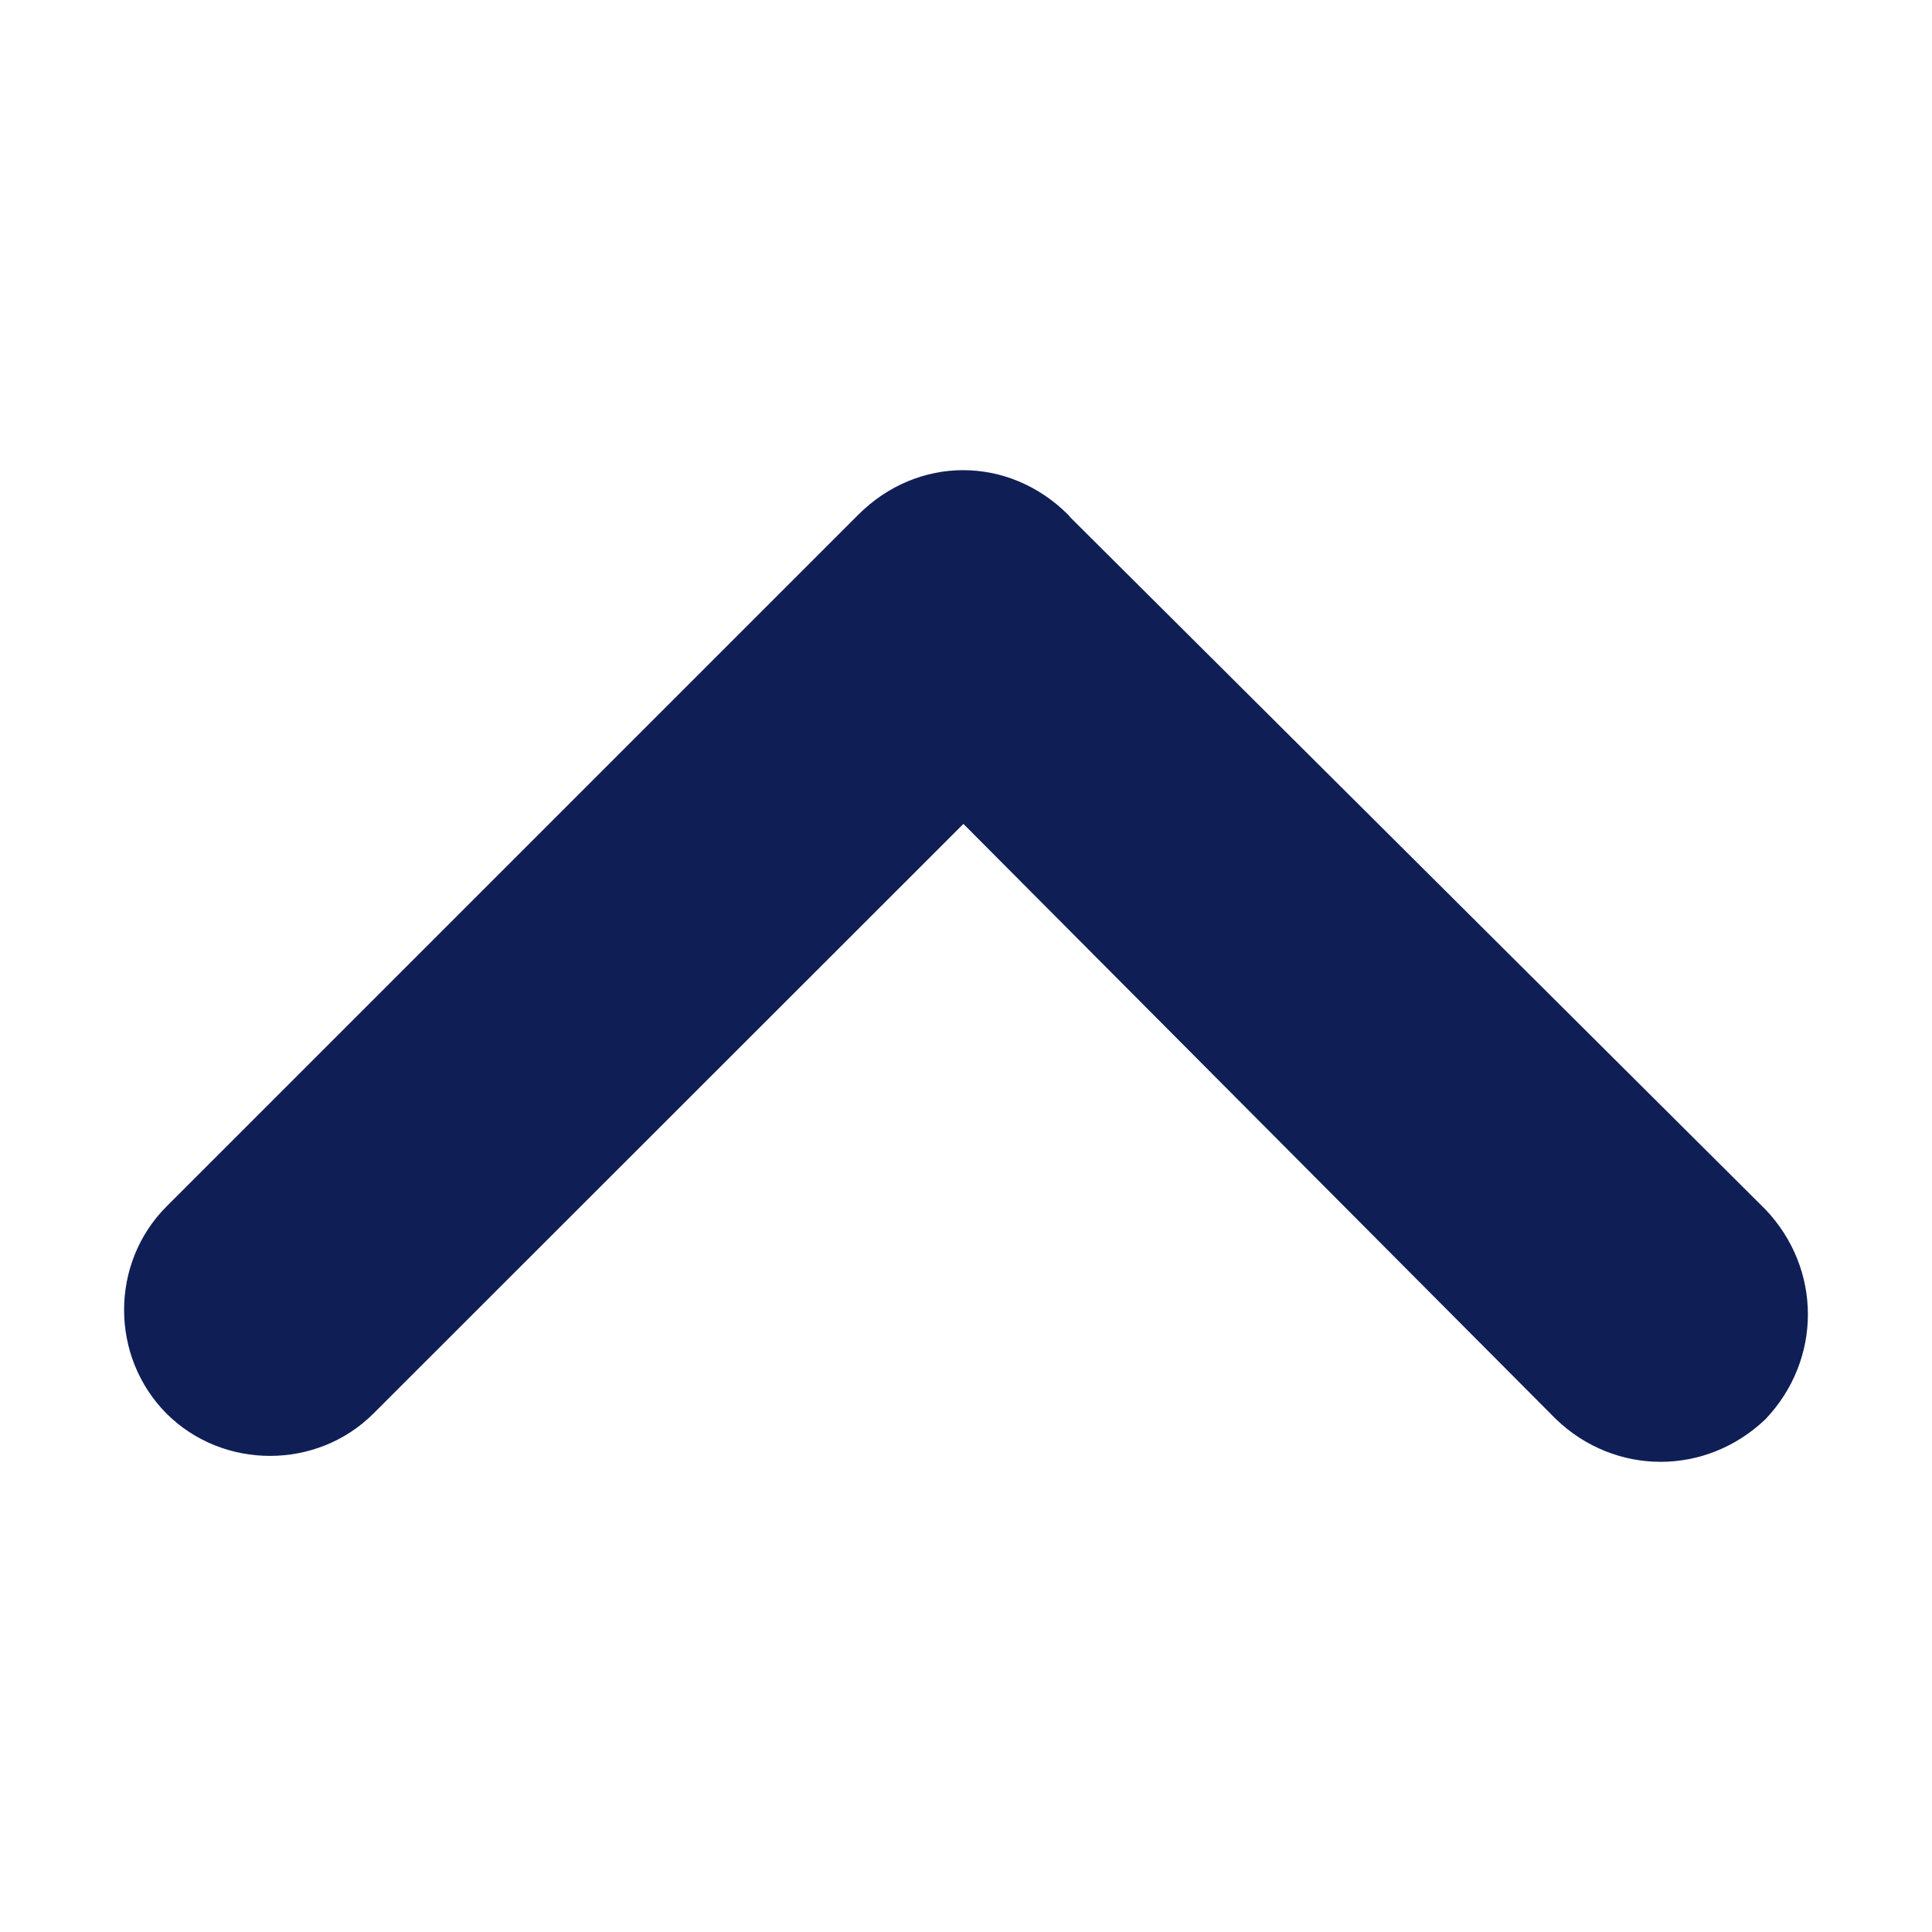
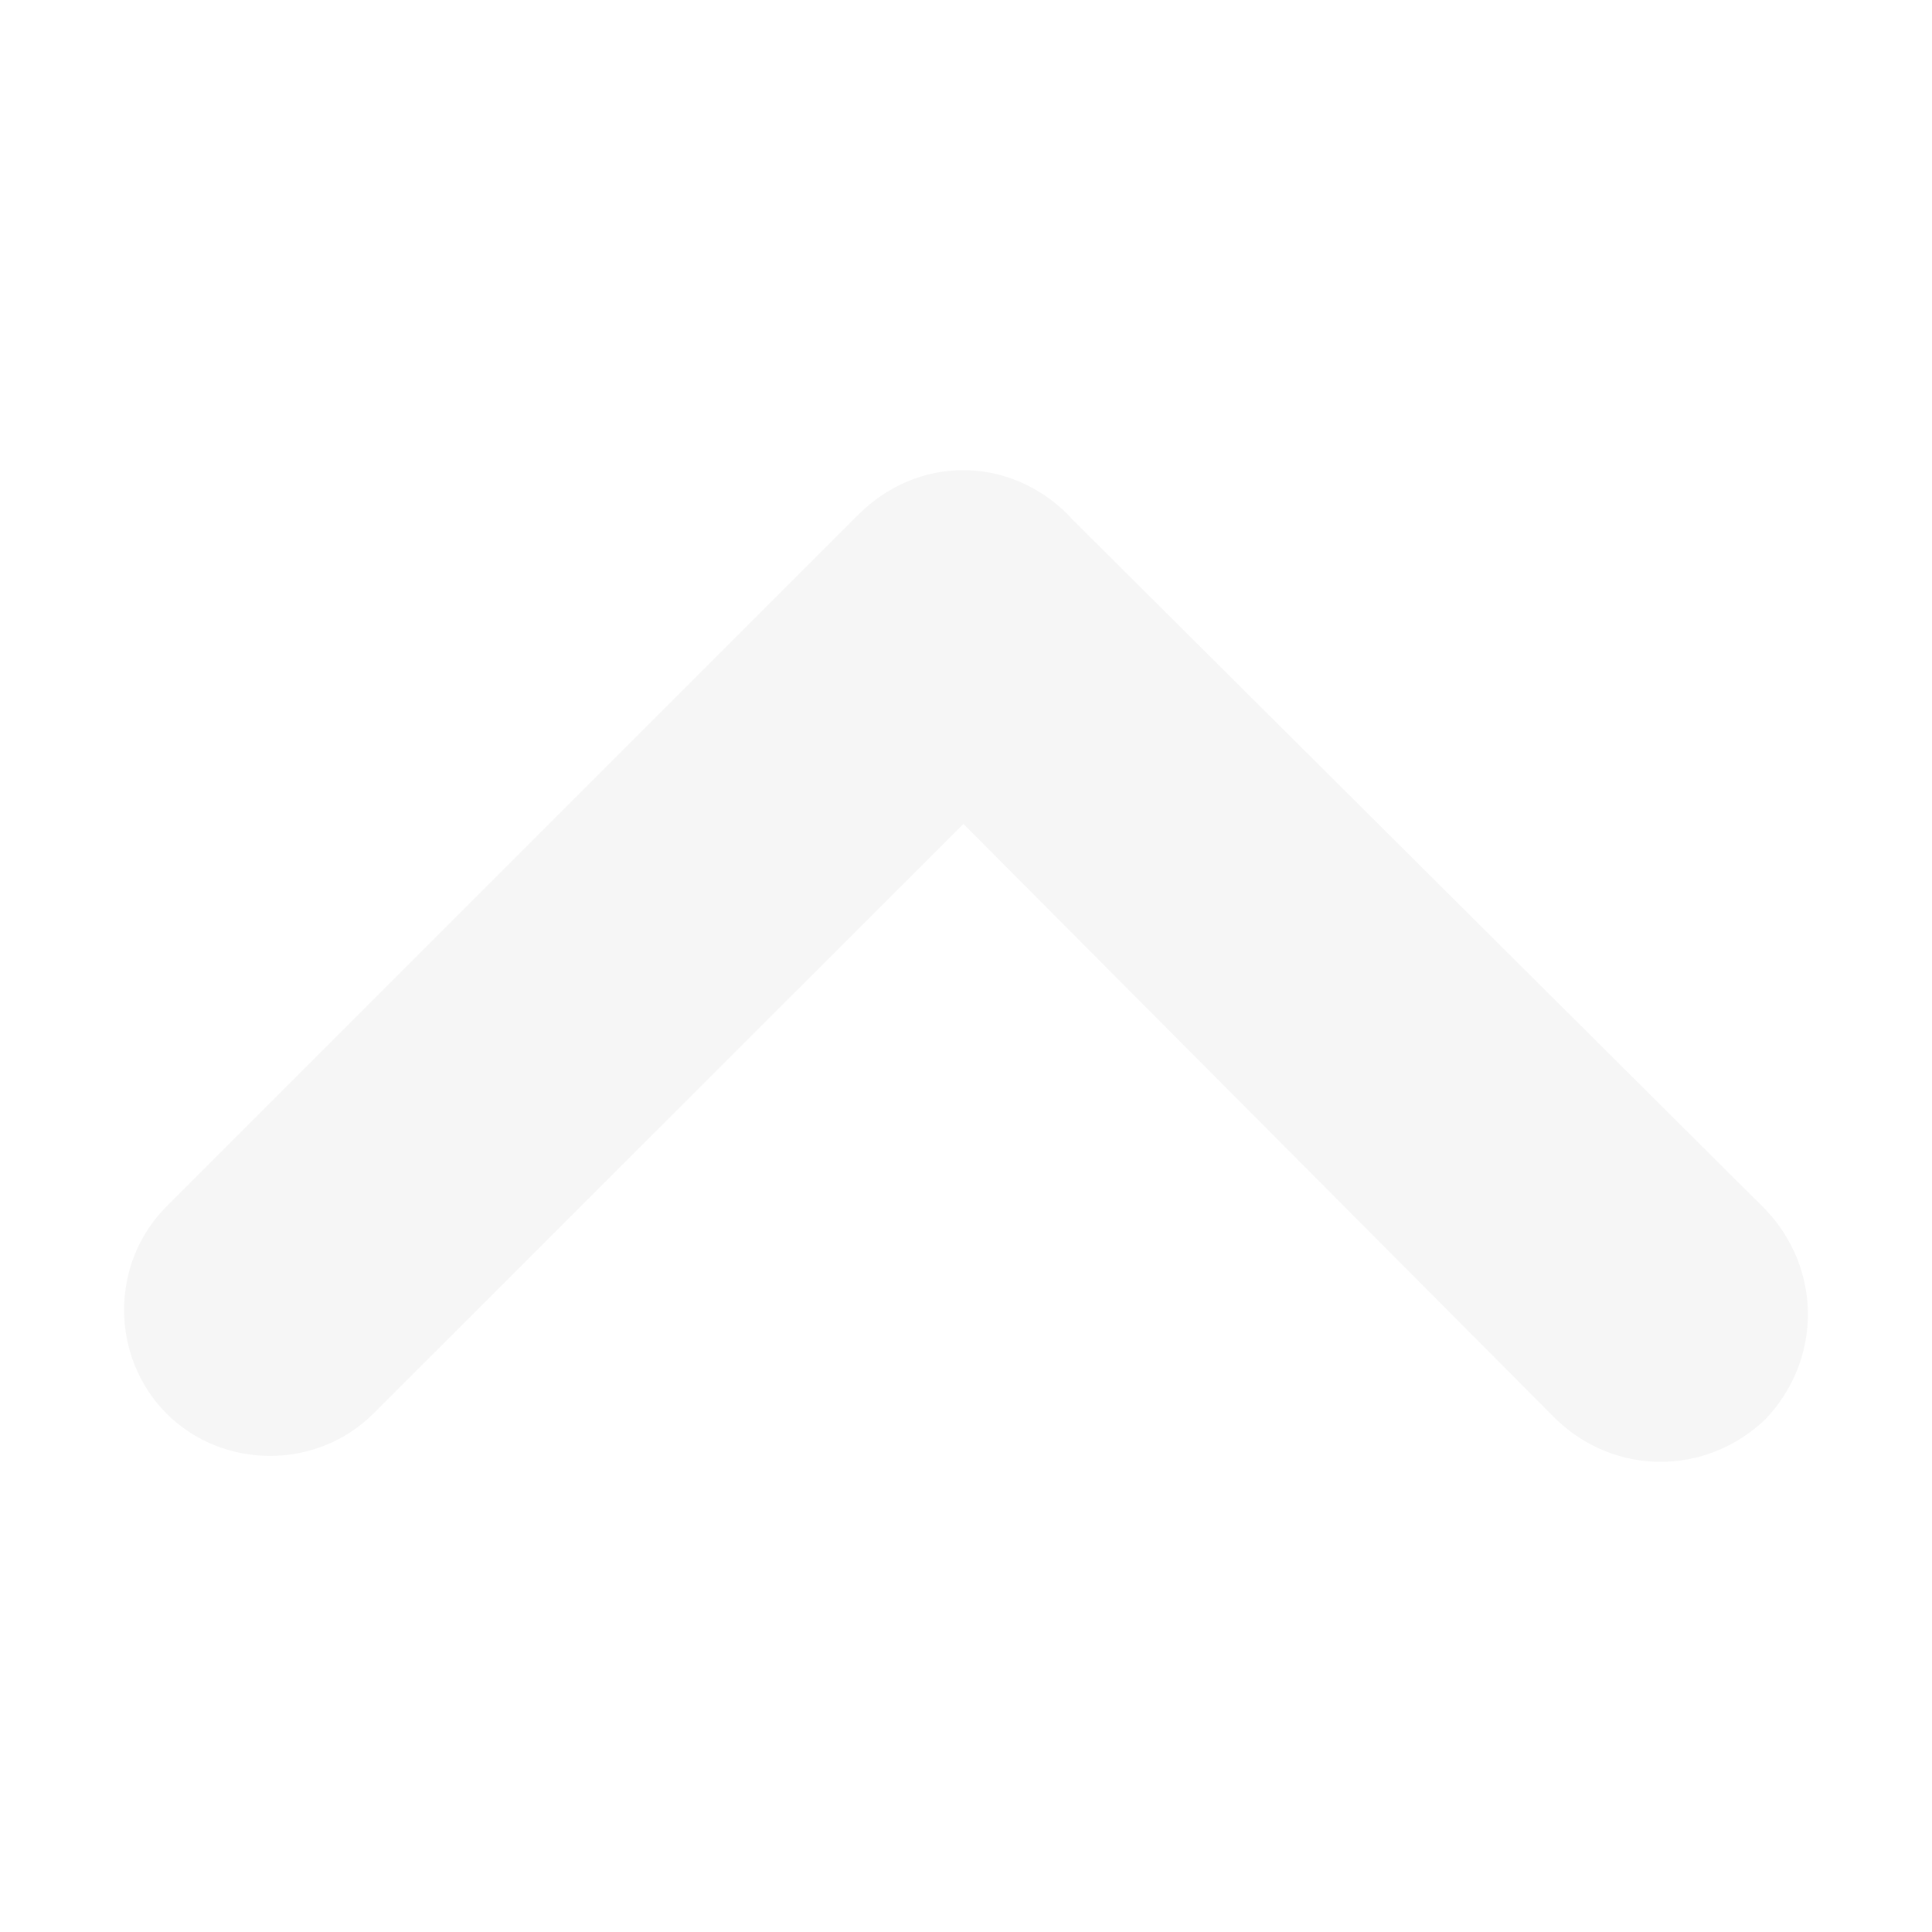
- <svg xmlns="http://www.w3.org/2000/svg" fill="#0f1f56" height="800px" width="800px" version="1.1" id="Layer_1" viewBox="0 0 1792 1792" xml:space="preserve">
+ <svg xmlns="http://www.w3.org/2000/svg" fill="#f6f6f6" height="800px" width="800px" version="1.1" id="Layer_1" viewBox="0 0 1792 1792" xml:space="preserve">
  <path d="M796,477.5c55.2-55.2,139.5-55.2,194.8,0c2.4,2.8,2.4,2.8,2.4,2.8l644.4,641.6c52.4,55.2,52.4,139.2,0,194.4  c-55.2,52.8-139.5,52.8-194.4,0L893.6,764.2l-547.2,546.9c-52.4,52.4-139.5,52.4-192,0c-52.4-52.8-52.4-139.5,0-192L796,477.5z" />
</svg>
